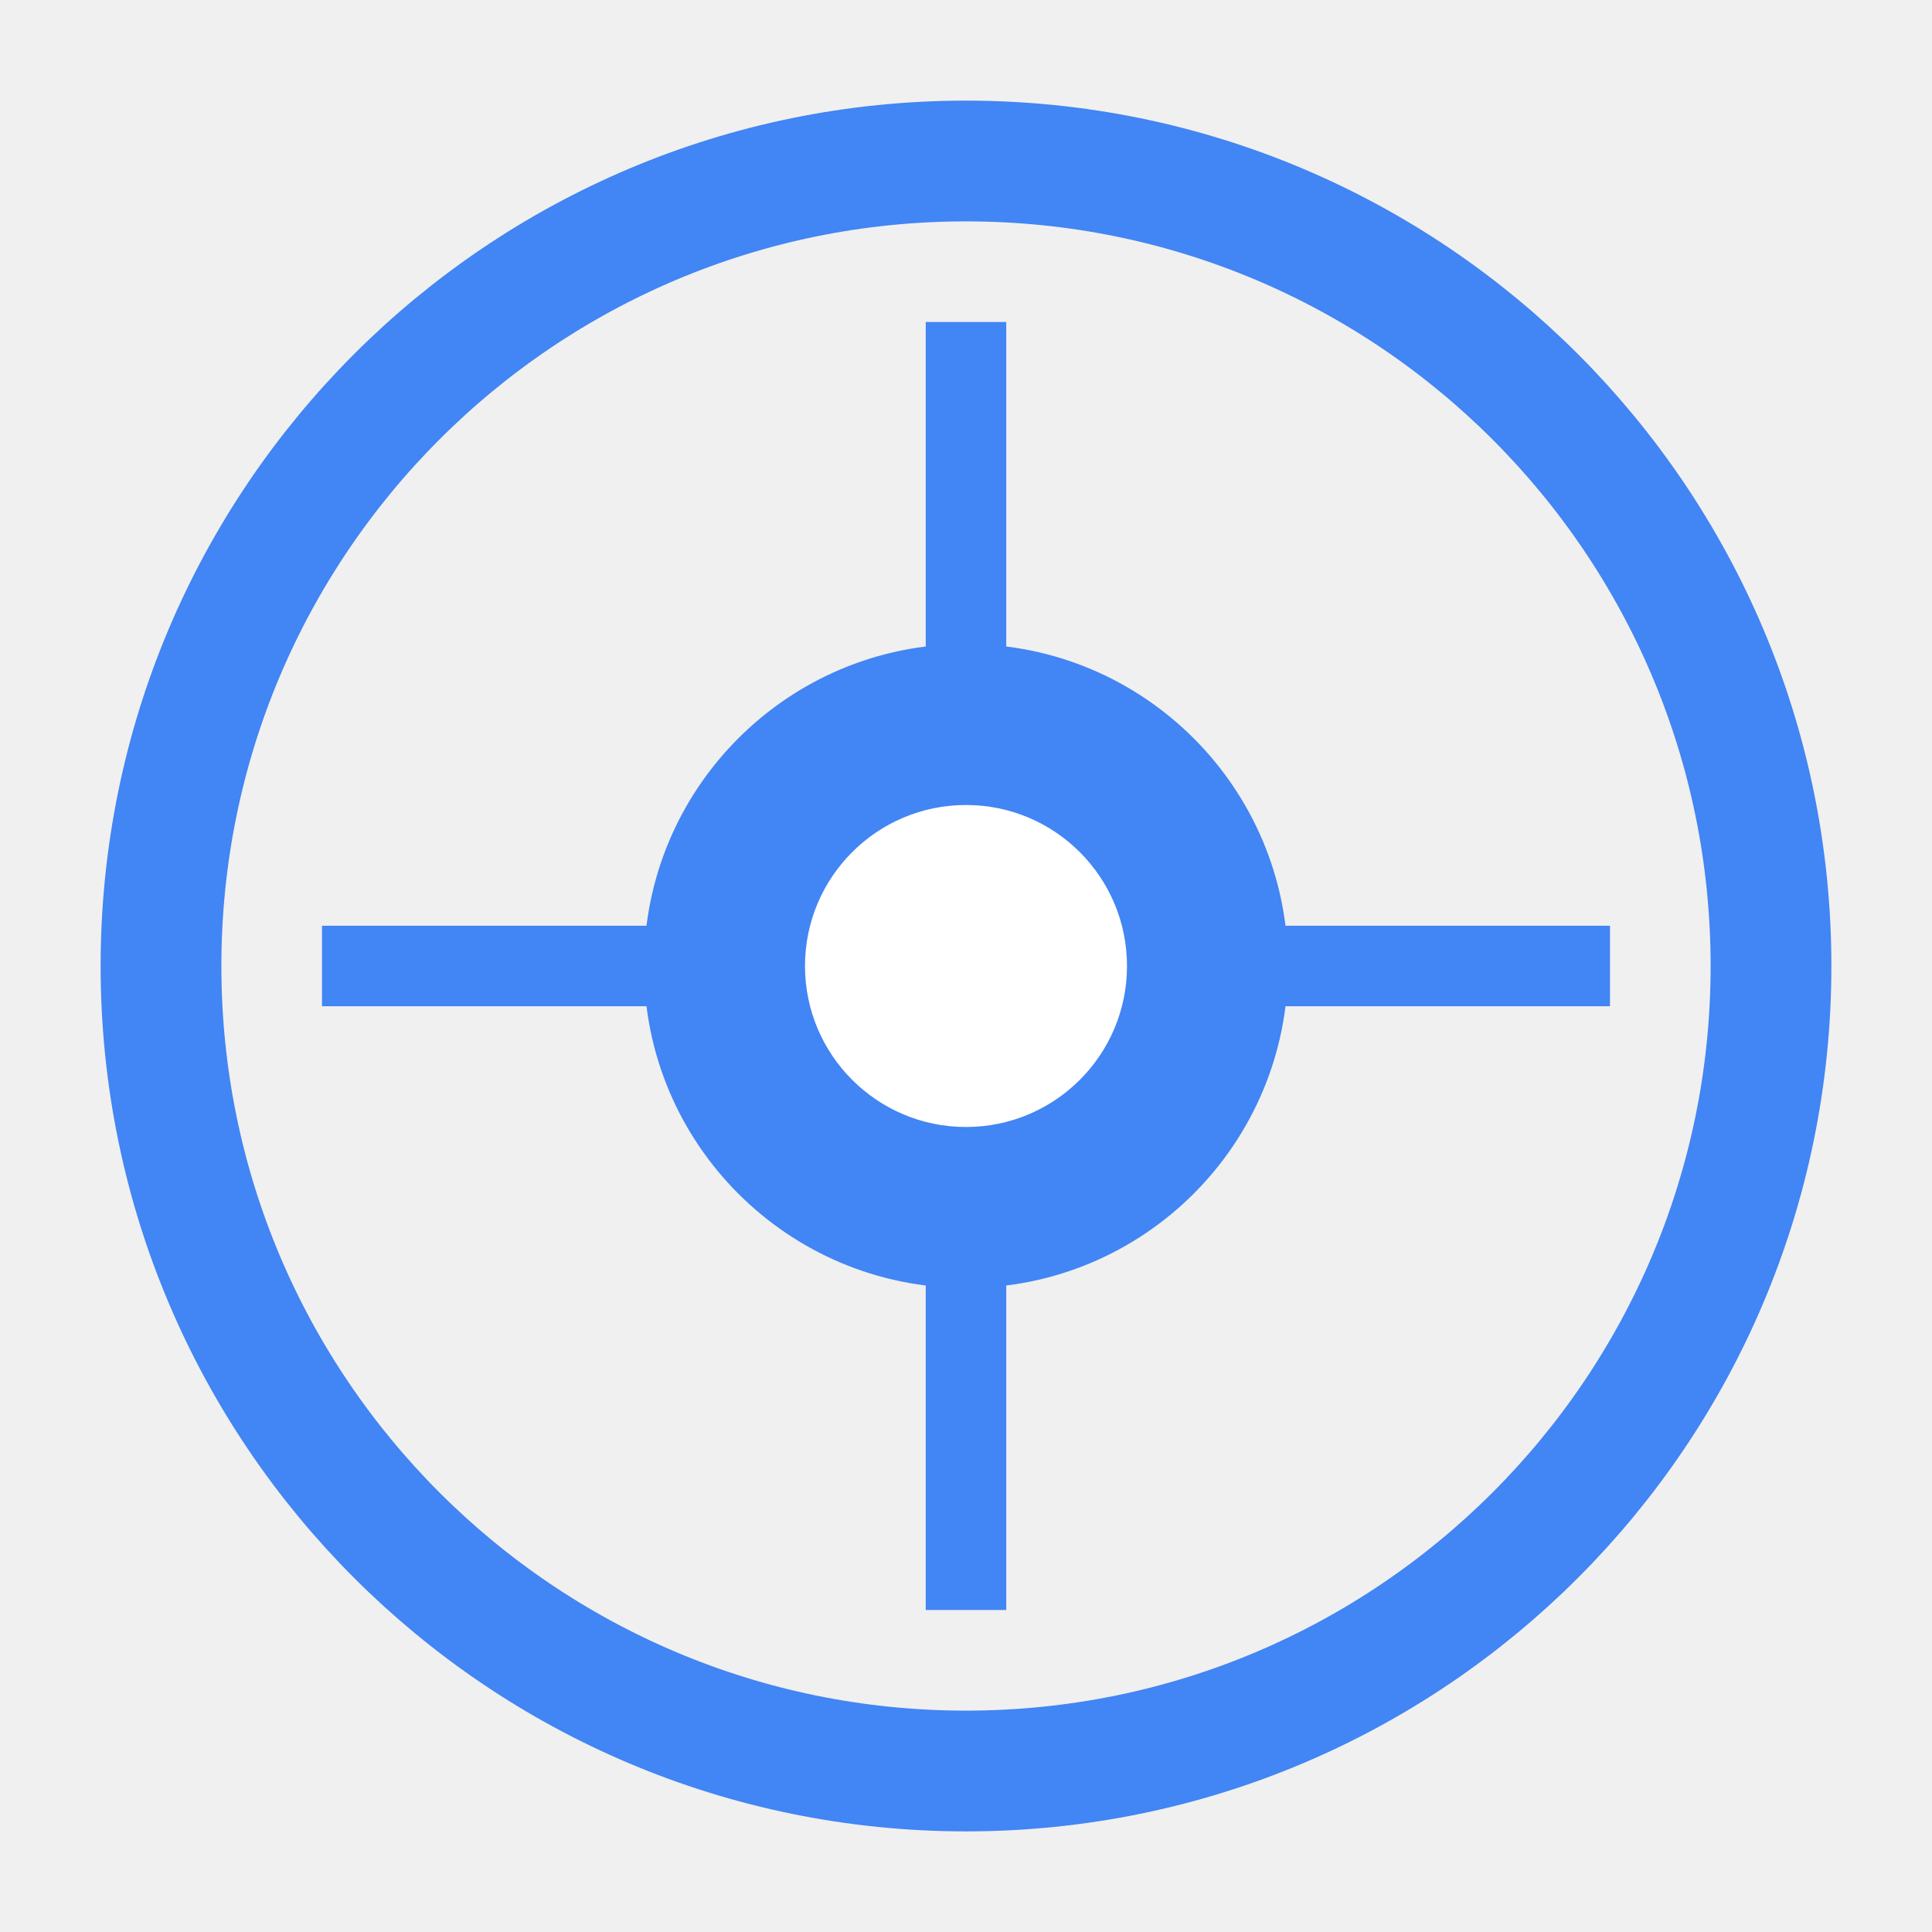
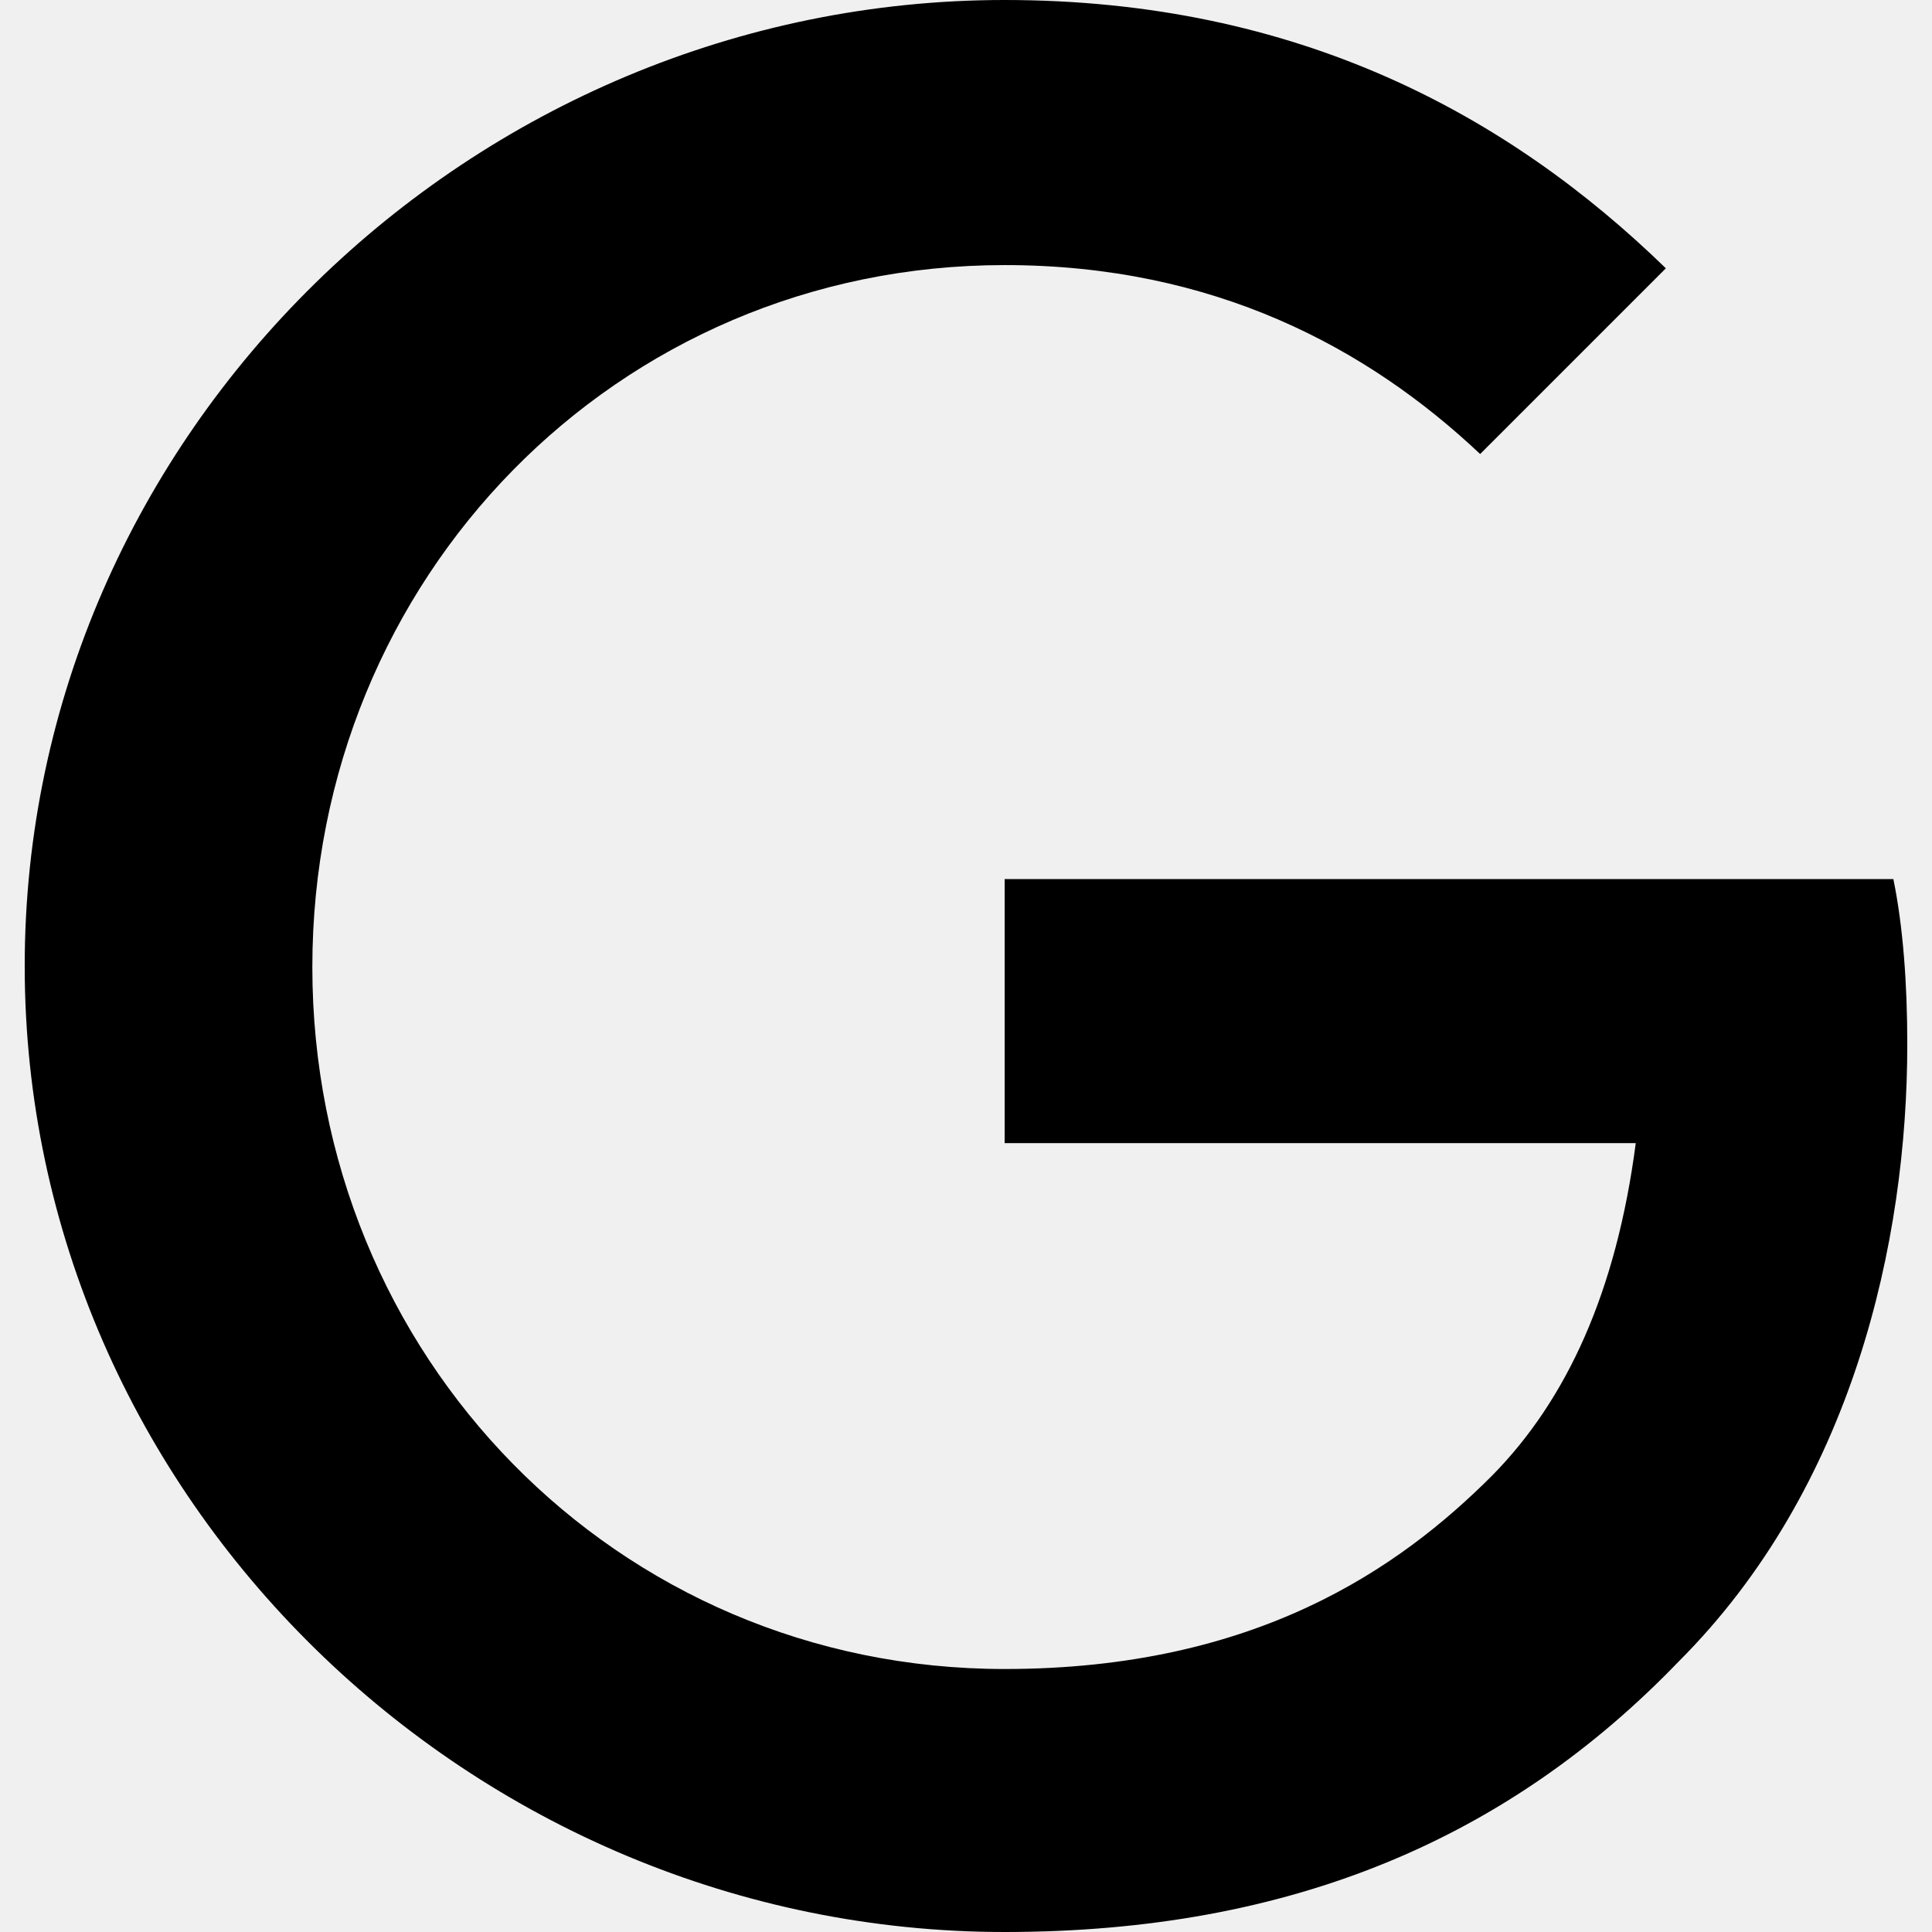
- <svg xmlns="http://www.w3.org/2000/svg" viewBox="0 0 48 48">
-   <circle cx="24" cy="24" r="20" fill="none" stroke="#4285F4" stroke-width="3" />
-   <path d="M24 8v32M8 24h32" stroke="#4285F4" stroke-width="2" />
-   <circle cx="24" cy="24" r="8" fill="#4285F4" />
-   <circle cx="24" cy="24" r="4" fill="#fff" />
+ <svg xmlns="http://www.w3.org/2000/svg" role="img" viewBox="0 0 24 24">
+   <path d="M12.48 10.92v3.28h7.84c-.24 1.84-.853 3.187-1.787 4.133-1.147 1.147-2.933 2.4-6.053 2.4-4.827 0-8.6-3.893-8.6-8.72s3.773-8.72 8.6-8.72c2.6 0 4.507 1.027 5.907 2.347l2.307-2.307C18.747 1.44 16.133 0 12.48 0 5.867 0 .307 5.387.307 12s5.56 12 12.173 12c3.573 0 6.267-1.173 8.373-3.36 2.16-2.16 2.84-5.213 2.84-7.667 0-.76-.053-1.467-.173-2.053H12.48z" />
</svg>
